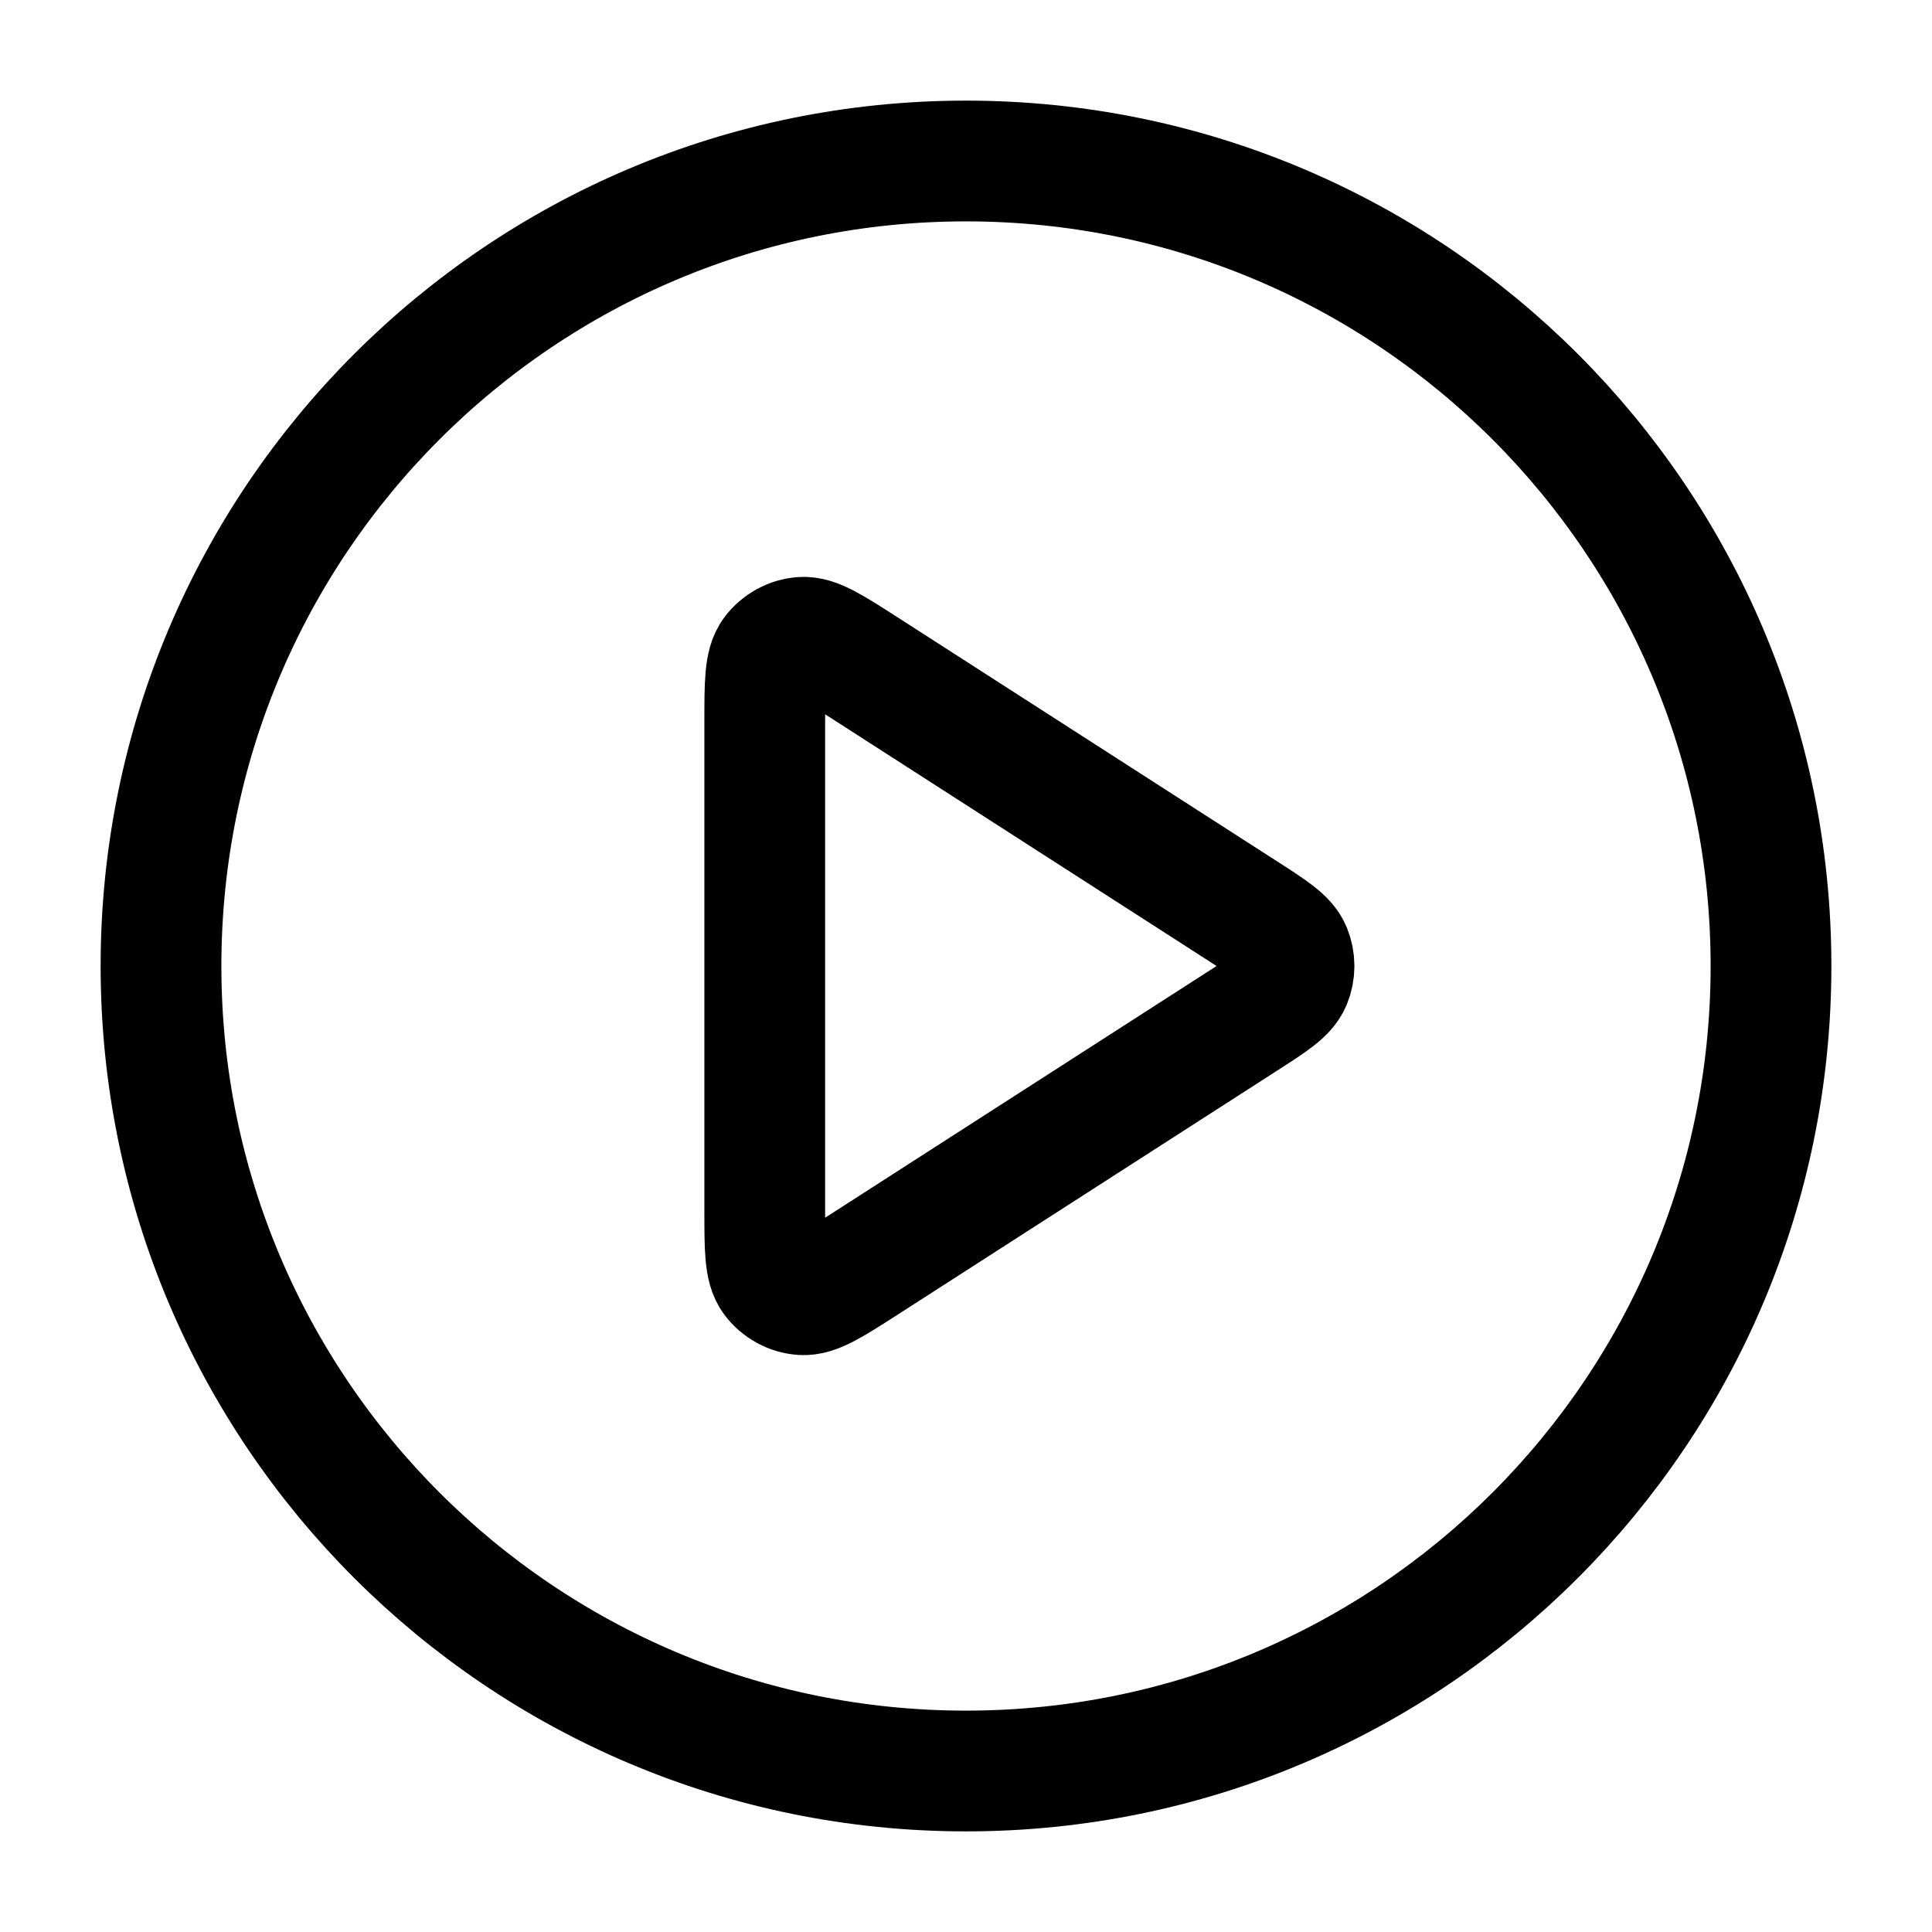
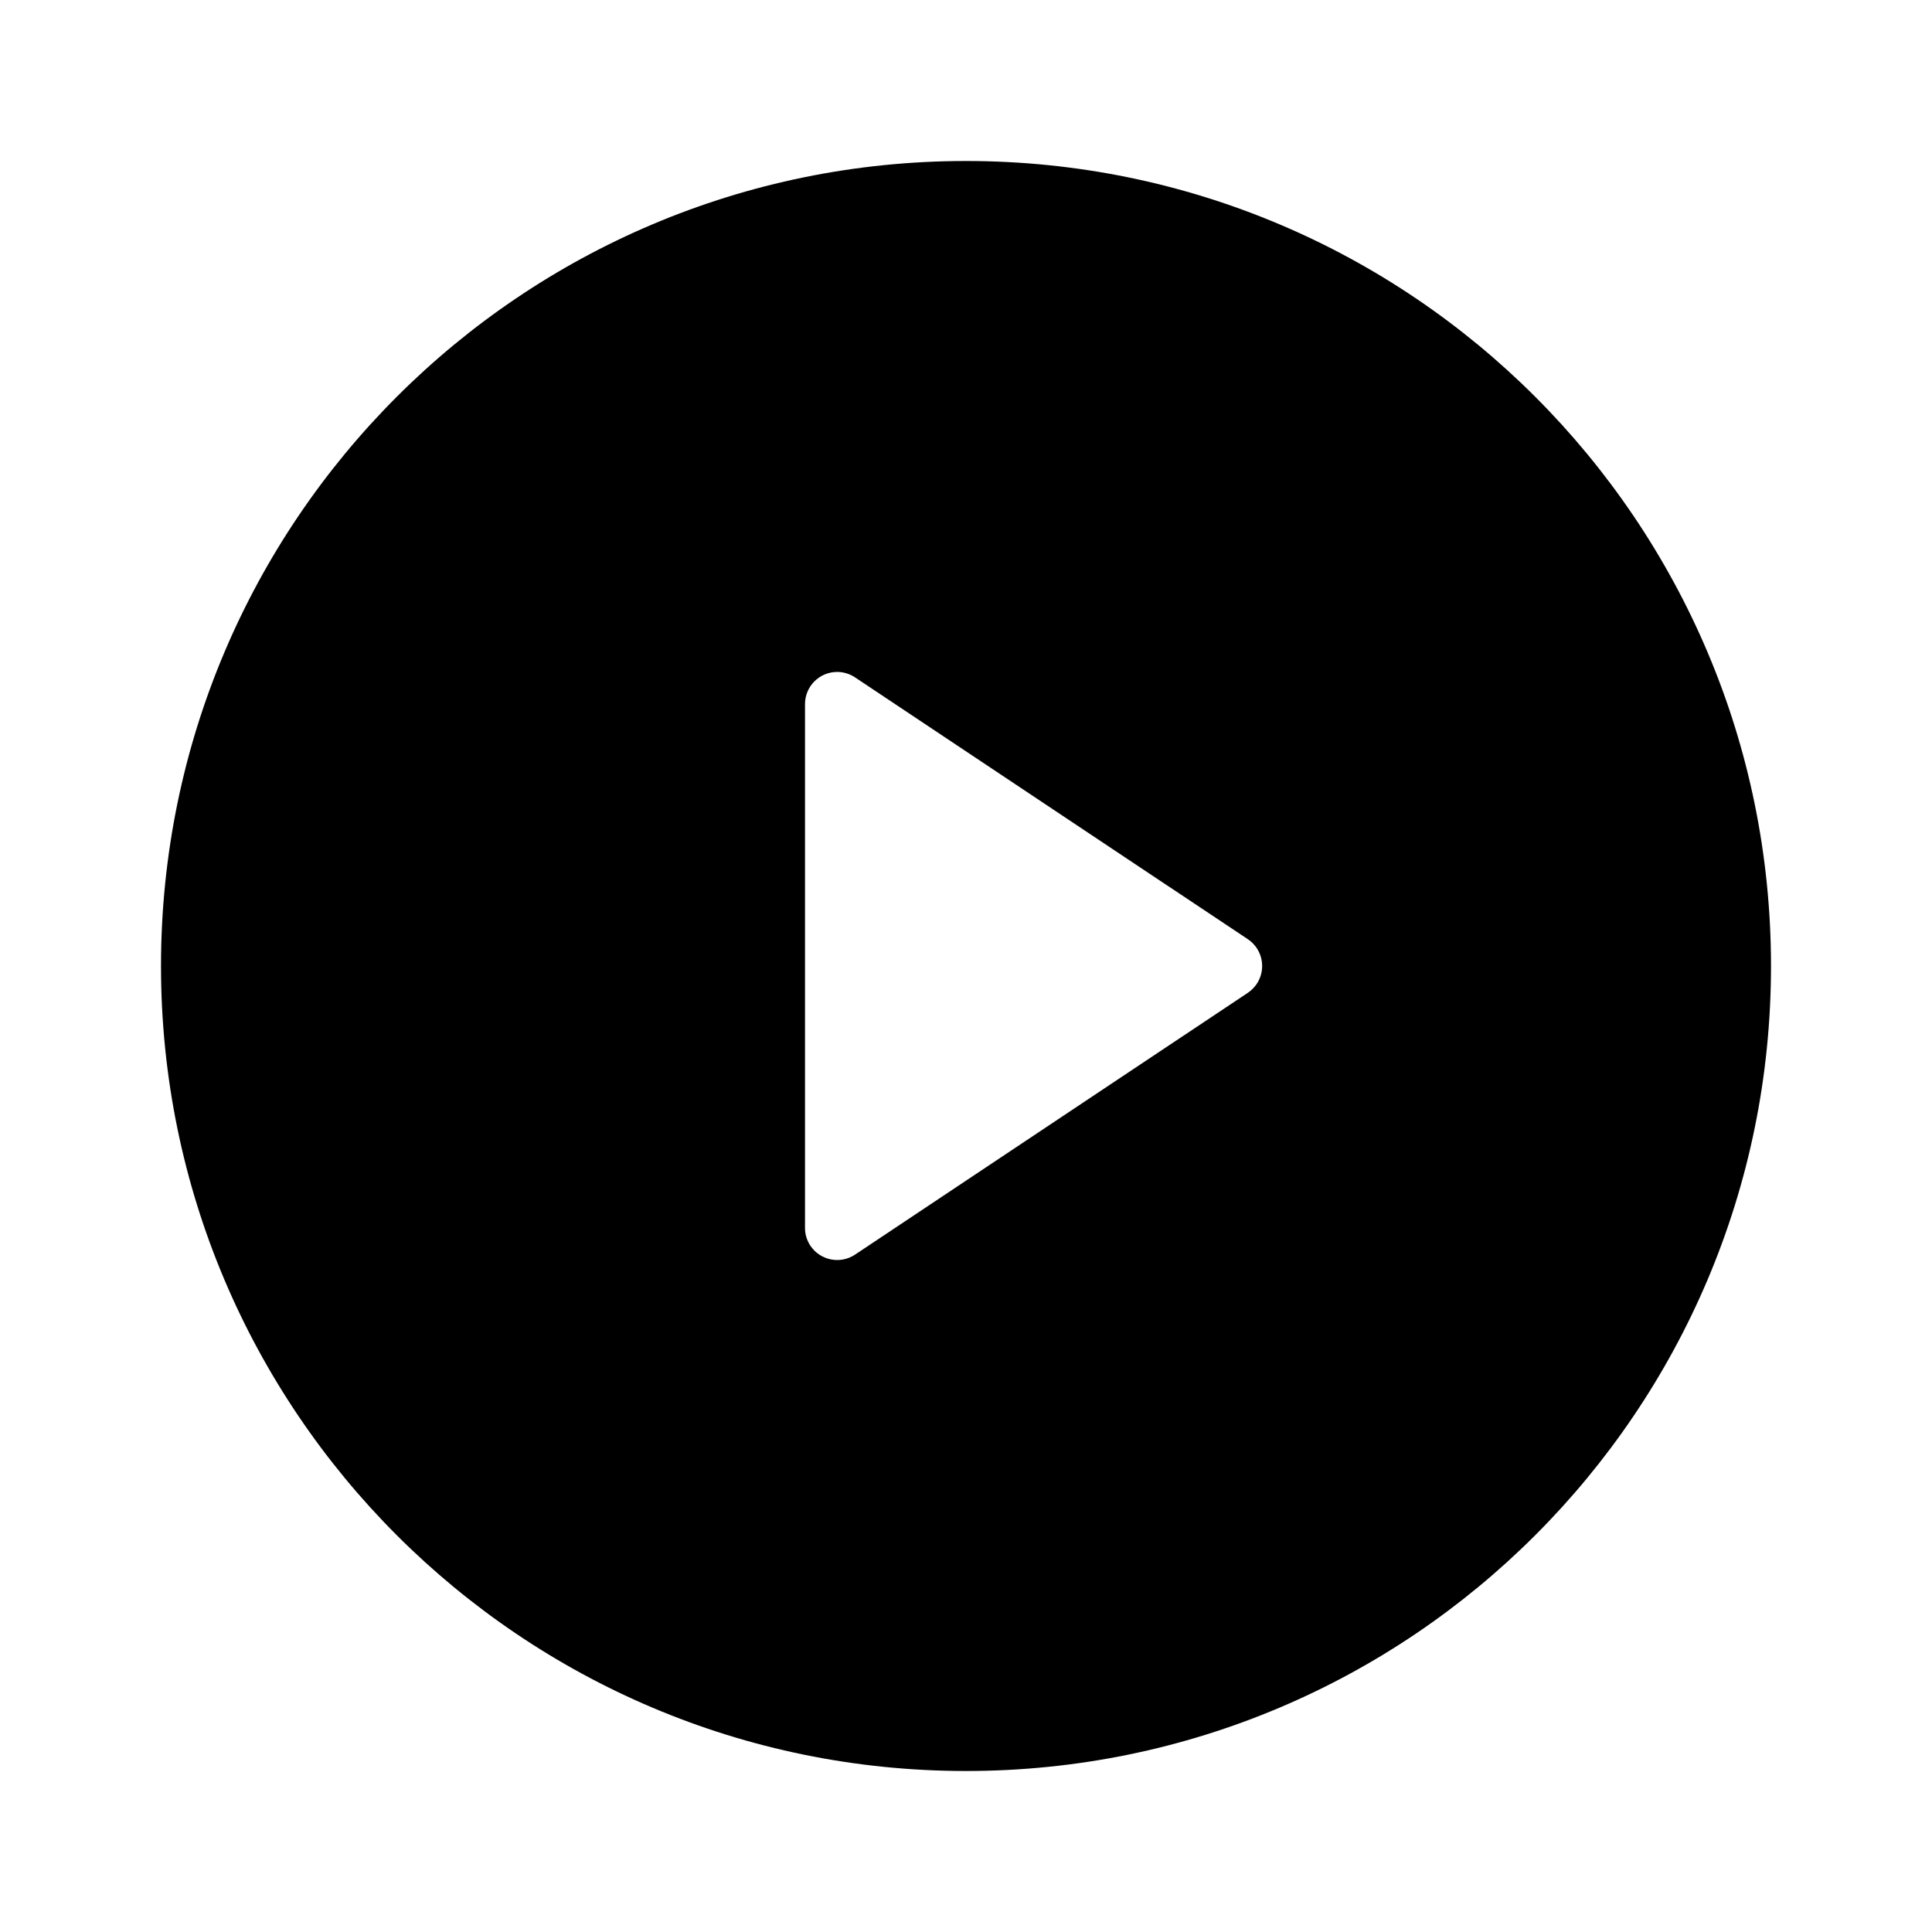
- <svg xmlns="http://www.w3.org/2000/svg" width="100%" height="100%" viewBox="0 0 24 24" fill="none">
-   <path d="M12 22C17.523 22 22 17.523 22 12C22 6.477 17.523 2 12 2C6.477 2 2 6.477 2 12C2 17.523 6.477 22 12 22Z" stroke="currentColor" stroke-width="1.5" stroke-linecap="round" stroke-linejoin="round" />
-   <path d="M9.5 8.965C9.5 8.488 9.5 8.249 9.6 8.116C9.687 8 9.82 7.927 9.964 7.917C10.13 7.905 10.331 8.034 10.733 8.292L15.453 11.327C15.802 11.551 15.976 11.663 16.036 11.805C16.088 11.93 16.088 12.07 16.036 12.195C15.976 12.337 15.802 12.449 15.453 12.673L10.733 15.708C10.331 15.966 10.13 16.095 9.964 16.083C9.82 16.073 9.687 16 9.6 15.884C9.5 15.751 9.5 15.512 9.5 15.035V8.965Z" stroke="currentColor" stroke-width="1.5" stroke-linecap="round" stroke-linejoin="round" />
+ <svg xmlns="http://www.w3.org/2000/svg" viewBox="0 0 24 24" fill="currentColor">
+   <path d="M12 22C6.477 22 2 17.523 2 12C2 6.477 6.477 2 12 2C17.523 2 22 6.477 22 12C22 17.523 17.523 22 12 22ZM10.622 8.415C10.556 8.371 10.479 8.347 10.4 8.347C10.179 8.347 10 8.526 10 8.747V15.253C10 15.332 10.023 15.409 10.067 15.475C10.19 15.658 10.438 15.708 10.622 15.585L15.501 12.333C15.545 12.303 15.582 12.266 15.612 12.222C15.734 12.038 15.685 11.79 15.501 11.667L10.622 8.415Z" />
</svg>
